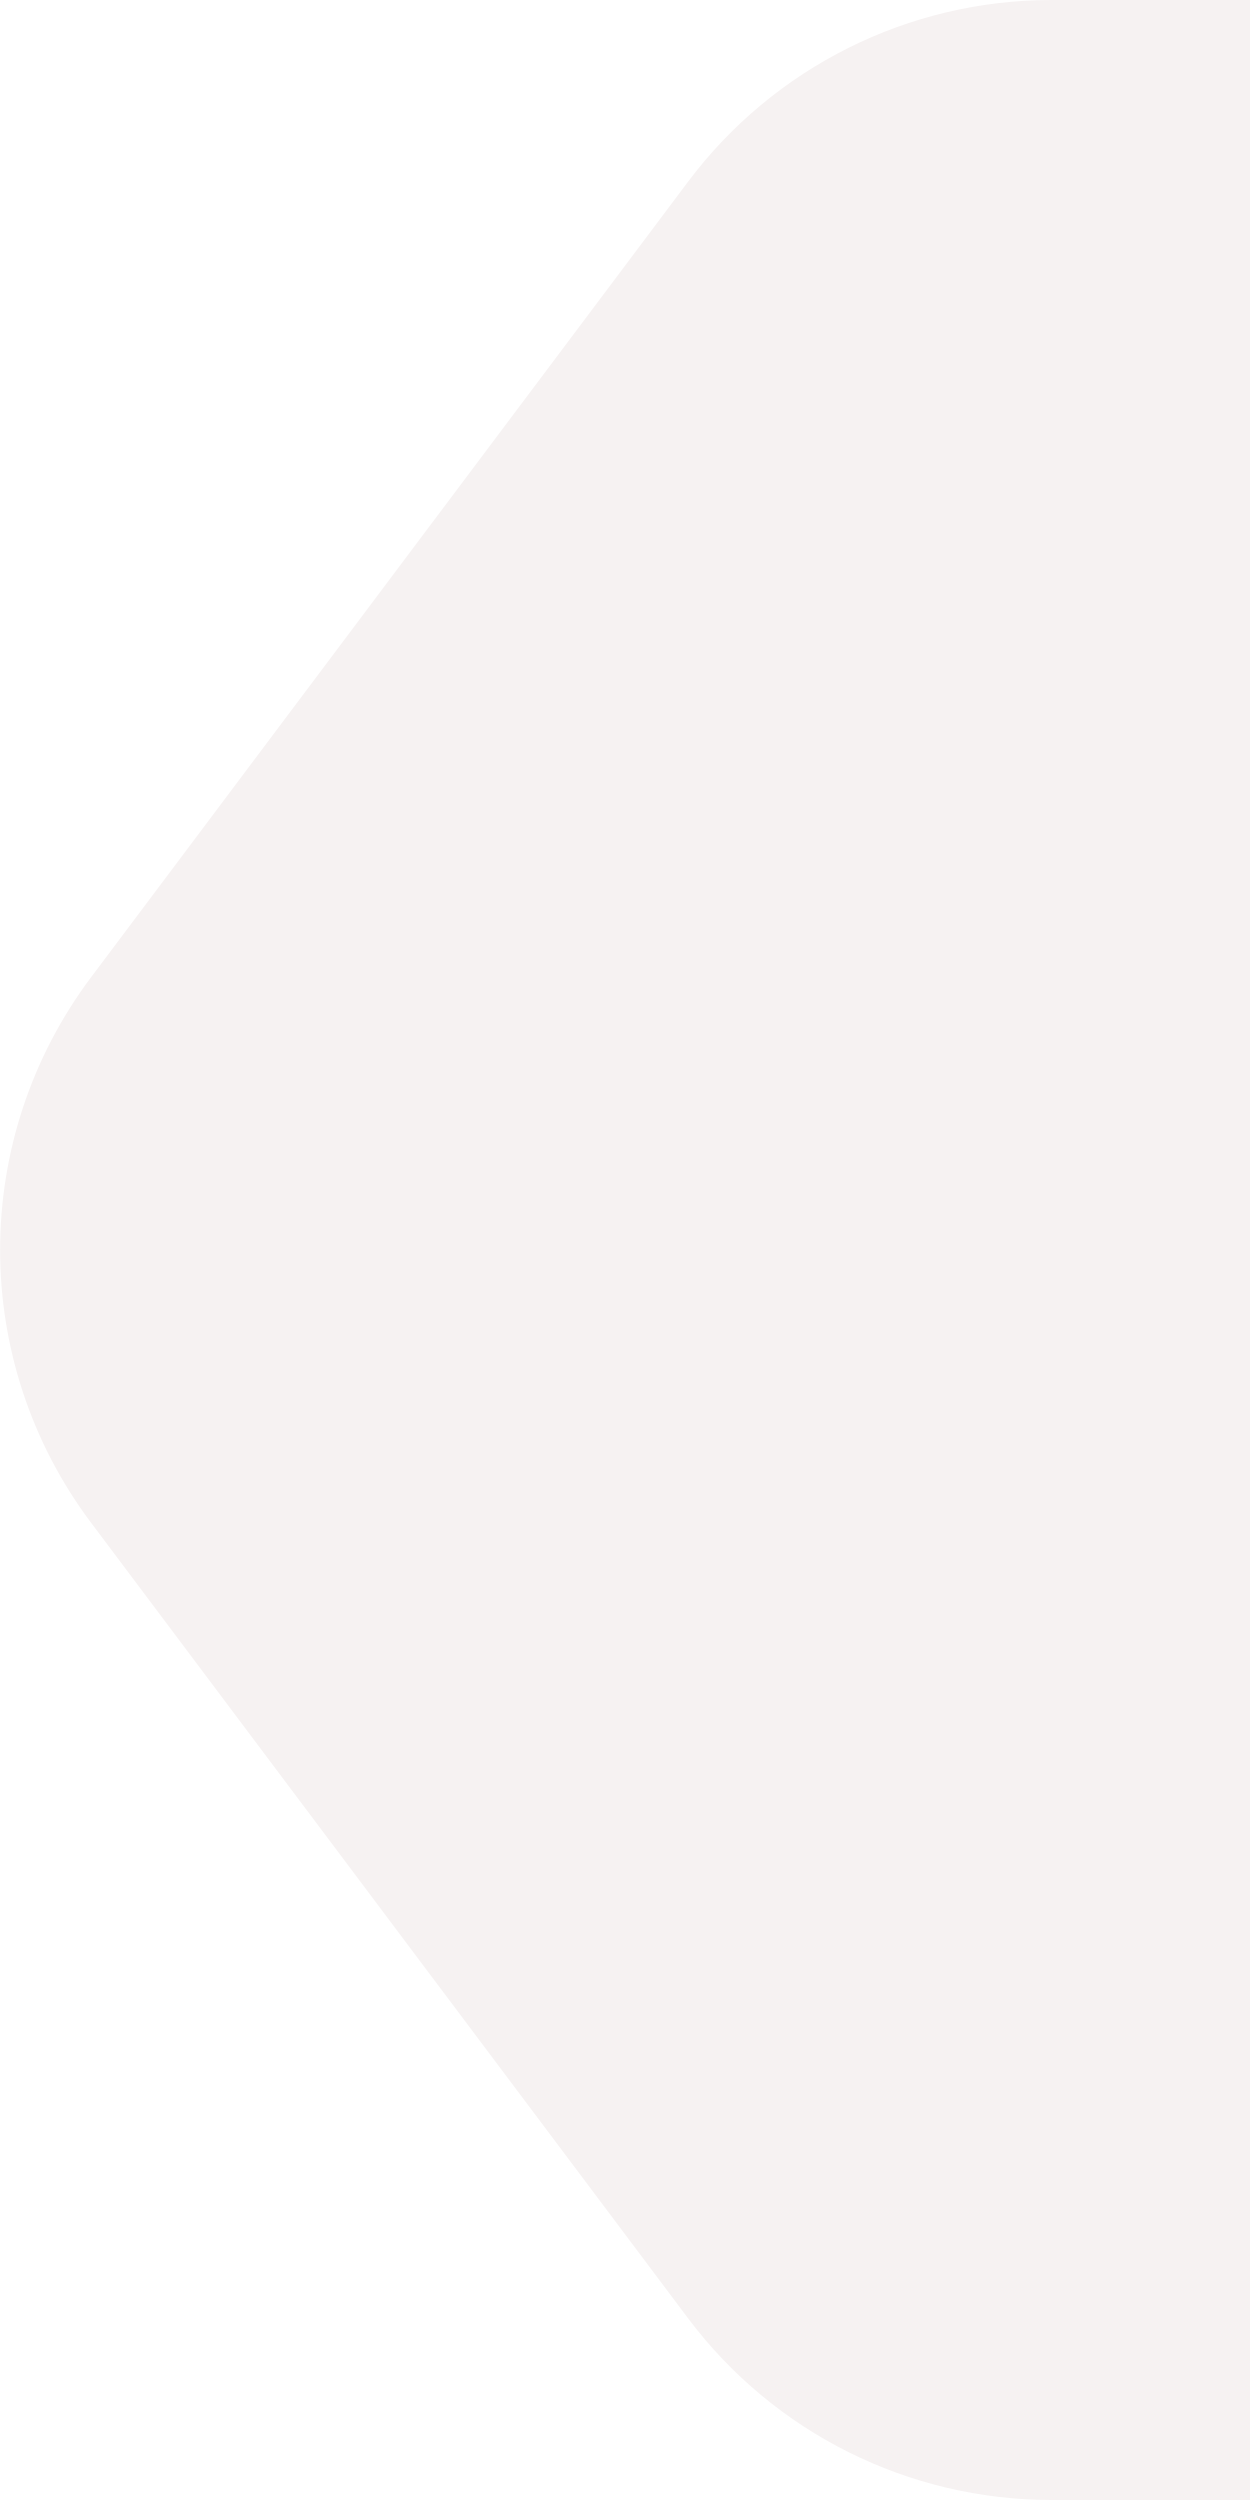
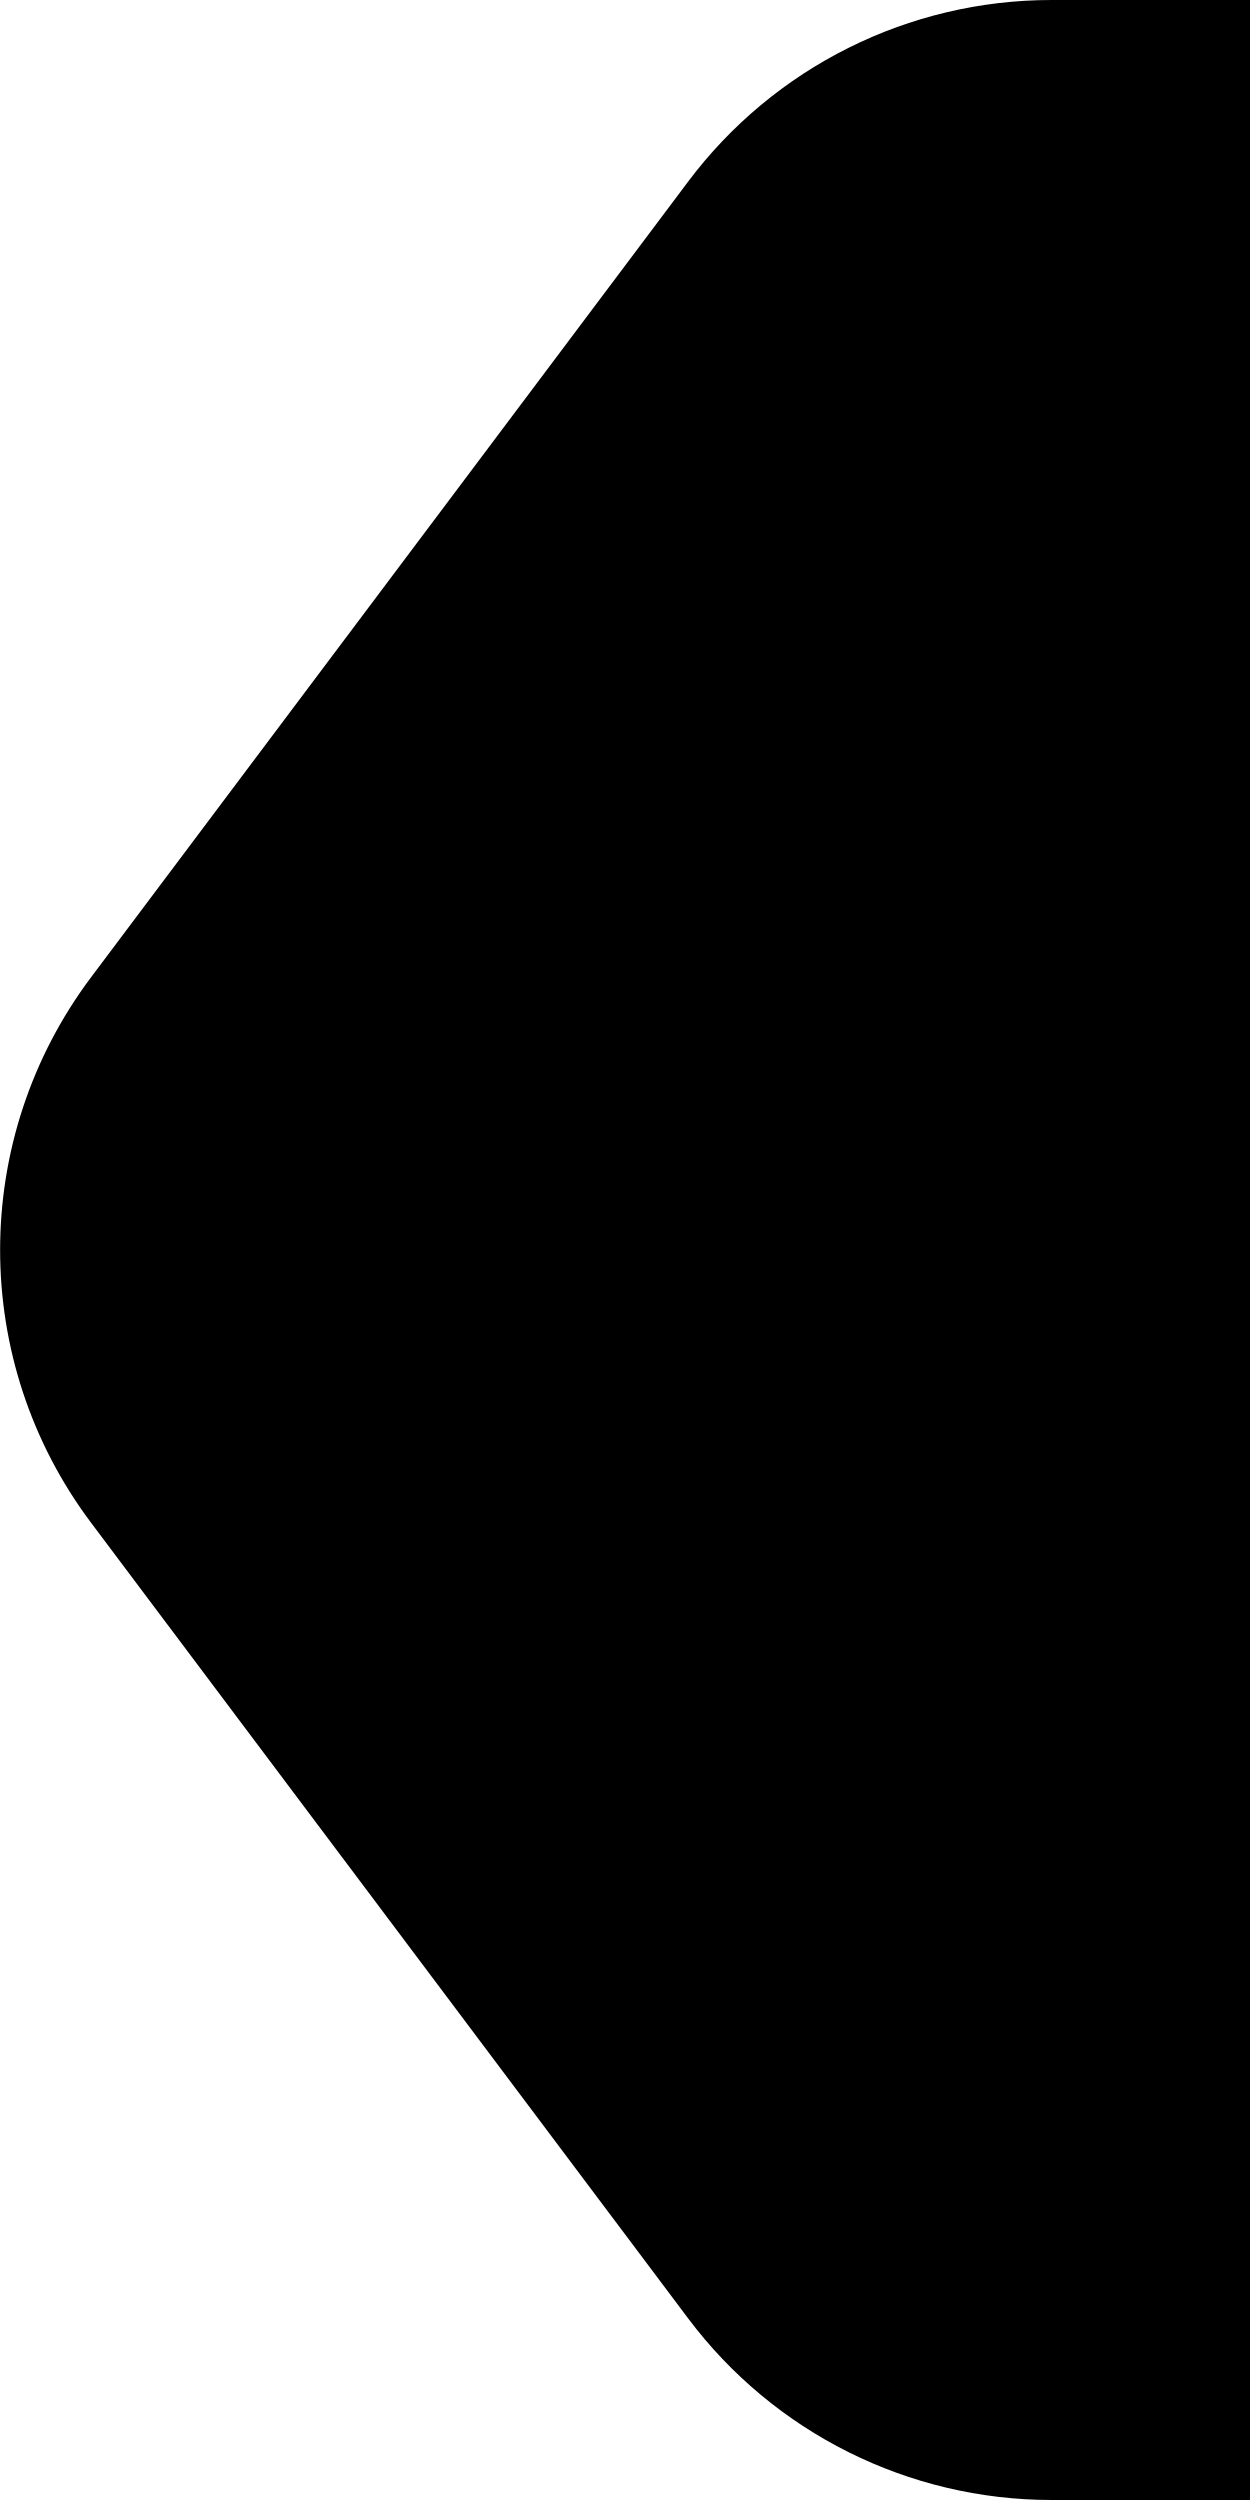
<svg xmlns="http://www.w3.org/2000/svg" width="11px" height="22px" viewBox="0 0 11 22" version="1.1">
-   <g id="Страницы" stroke="none" stroke-width="1" fill="none" fill-rule="evenodd">
-     <g id="Товар-1200" transform="translate(-1173, -357)" fill="#F6F2F2" fill-rule="nonzero">
+   <g id="Страницы" stroke="none" stroke-width="1" fill-rule="evenodd">
+     <g id="Товар-1200" transform="translate(-1173, -357)" fill-rule="nonzero">
      <g id="Контент" transform="translate(360, 271)">
        <g id="Блок-справа" transform="translate(612, 0)">
          <g id="Есть-в-шоуруме" transform="translate(103, 86)">
            <path d="M109,-1.77635684e-15 L109,22 L107.254,22 C105.995,22 104.81,21.408 104.055,20.401 L98.802,13.401 C97.734,11.978 97.734,10.022 98.802,8.599 L104.055,1.599 C104.81,0.592 105.995,-3.32150562e-15 107.254,-3.55271368e-15 L109,-2.08282342e-15 Z" id="product-scope__showroom-bg" />
          </g>
        </g>
      </g>
    </g>
  </g>
</svg>
